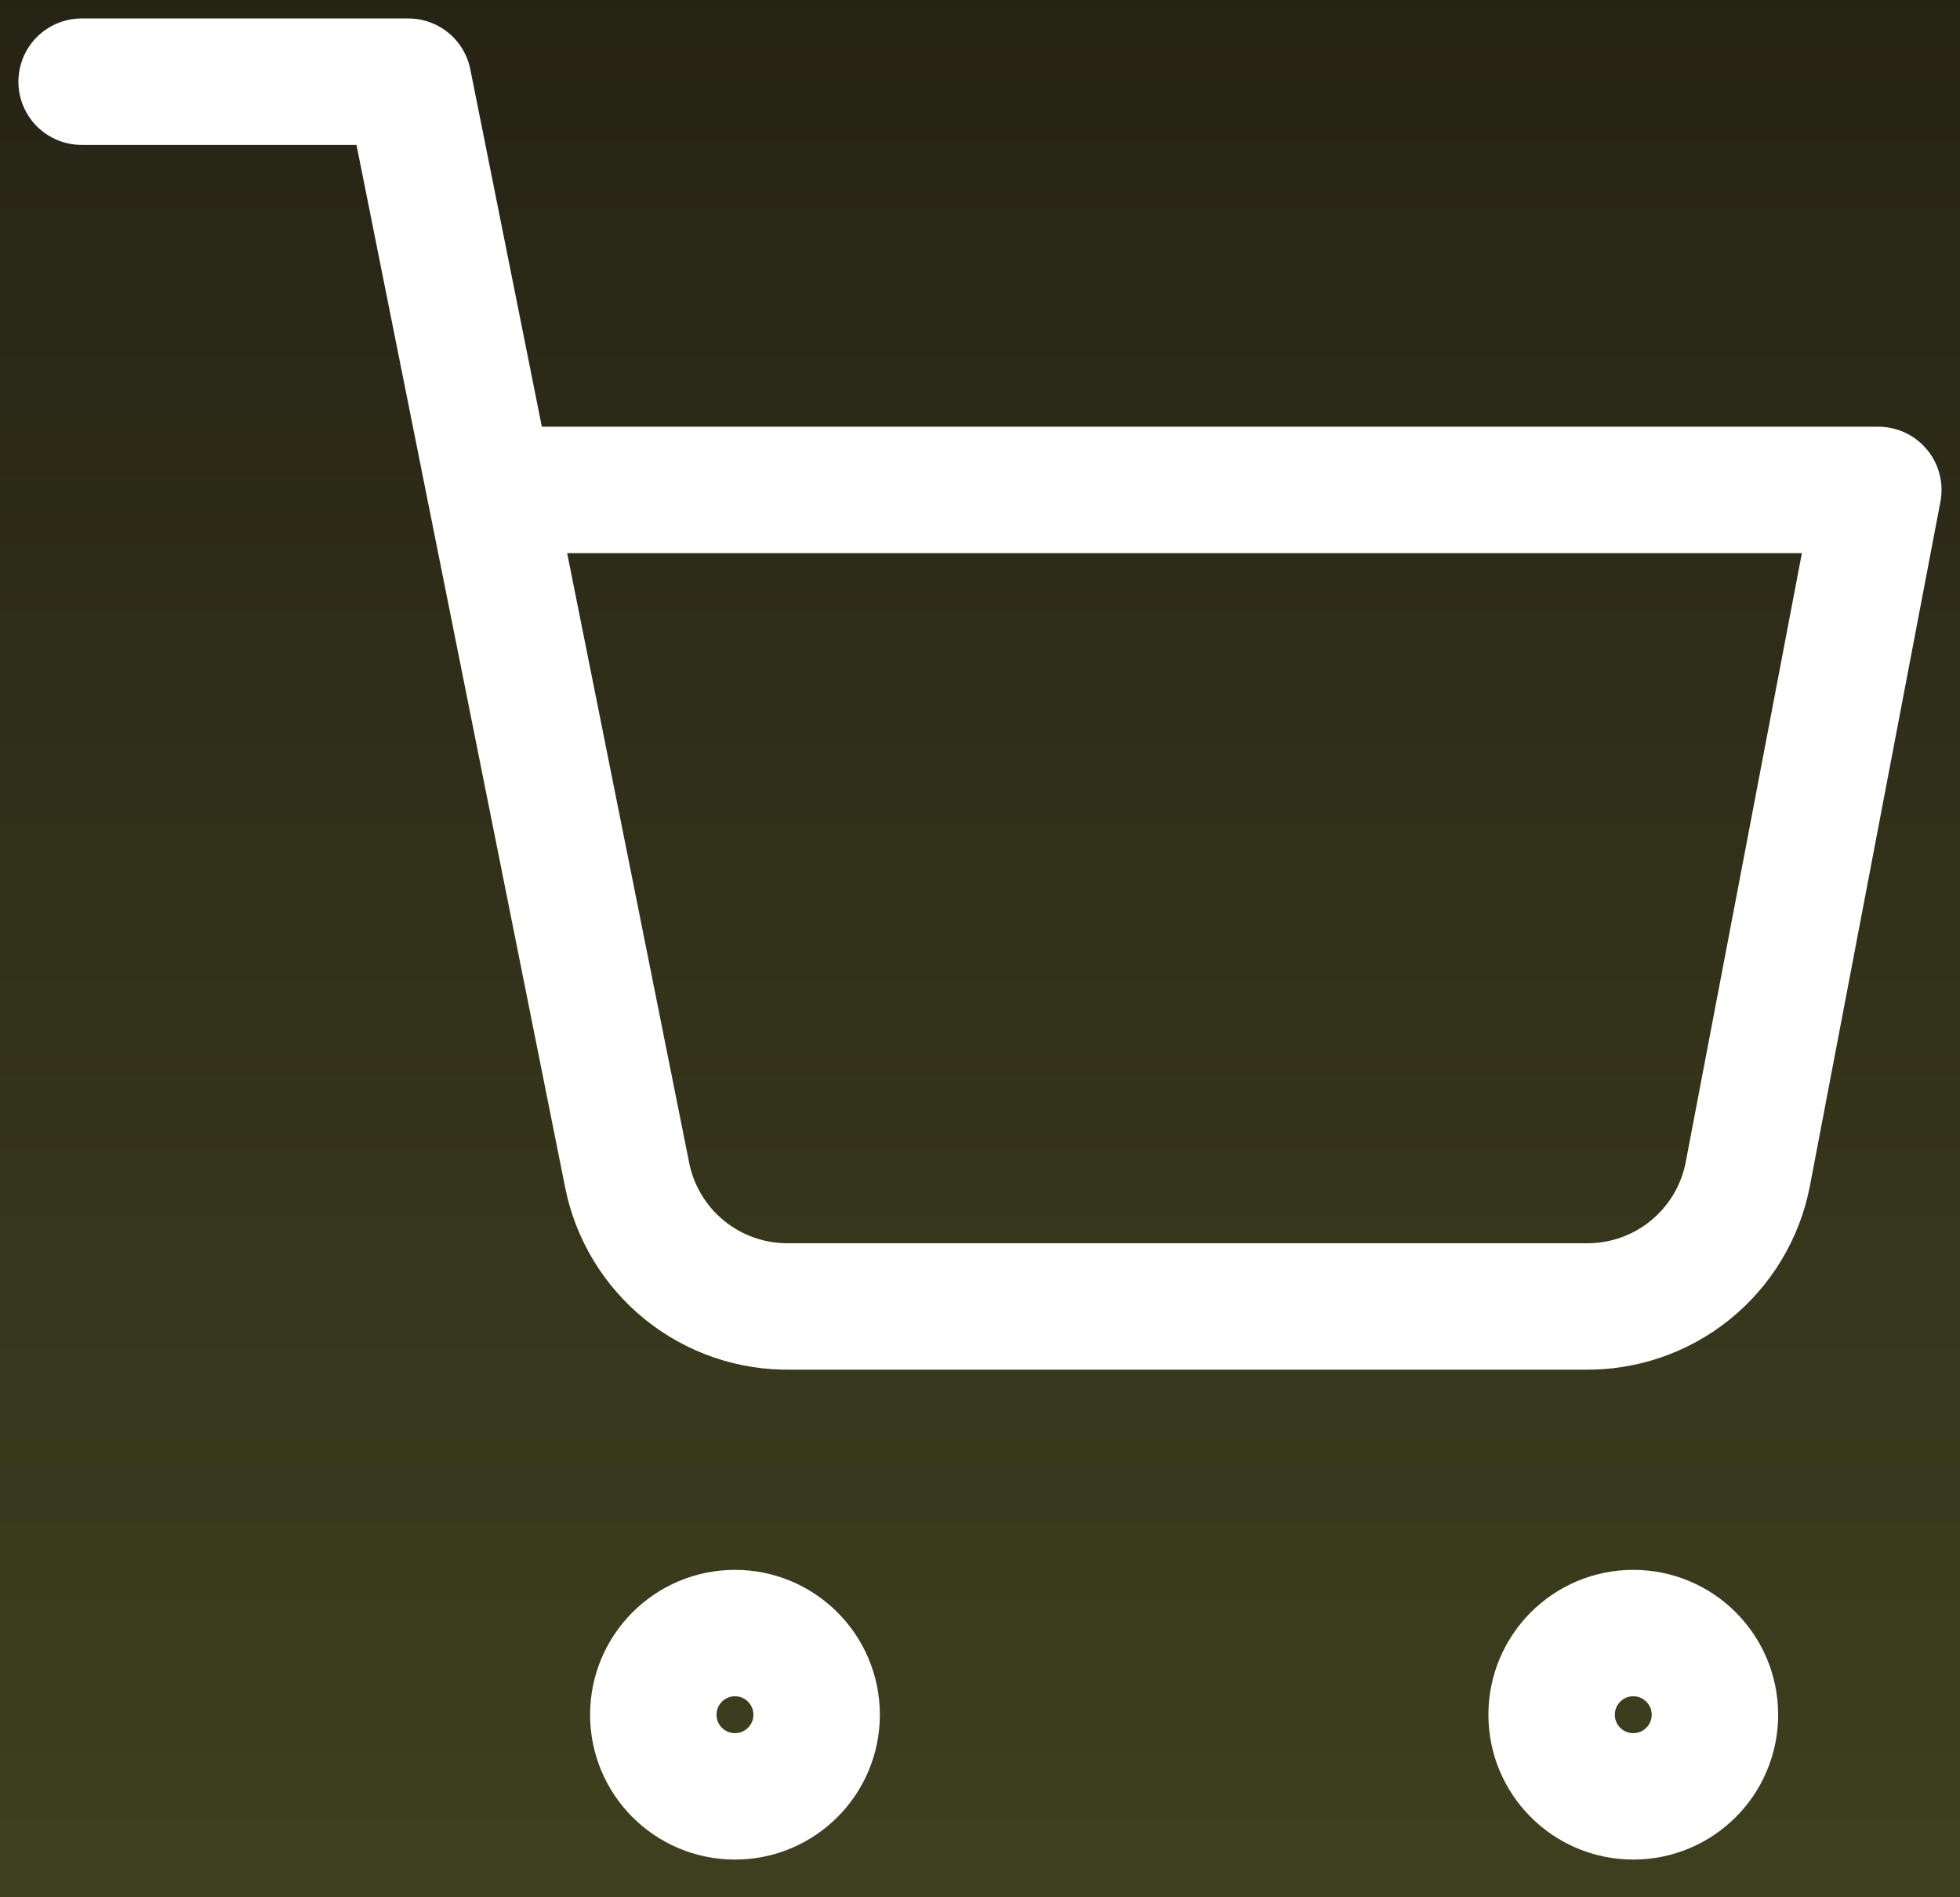
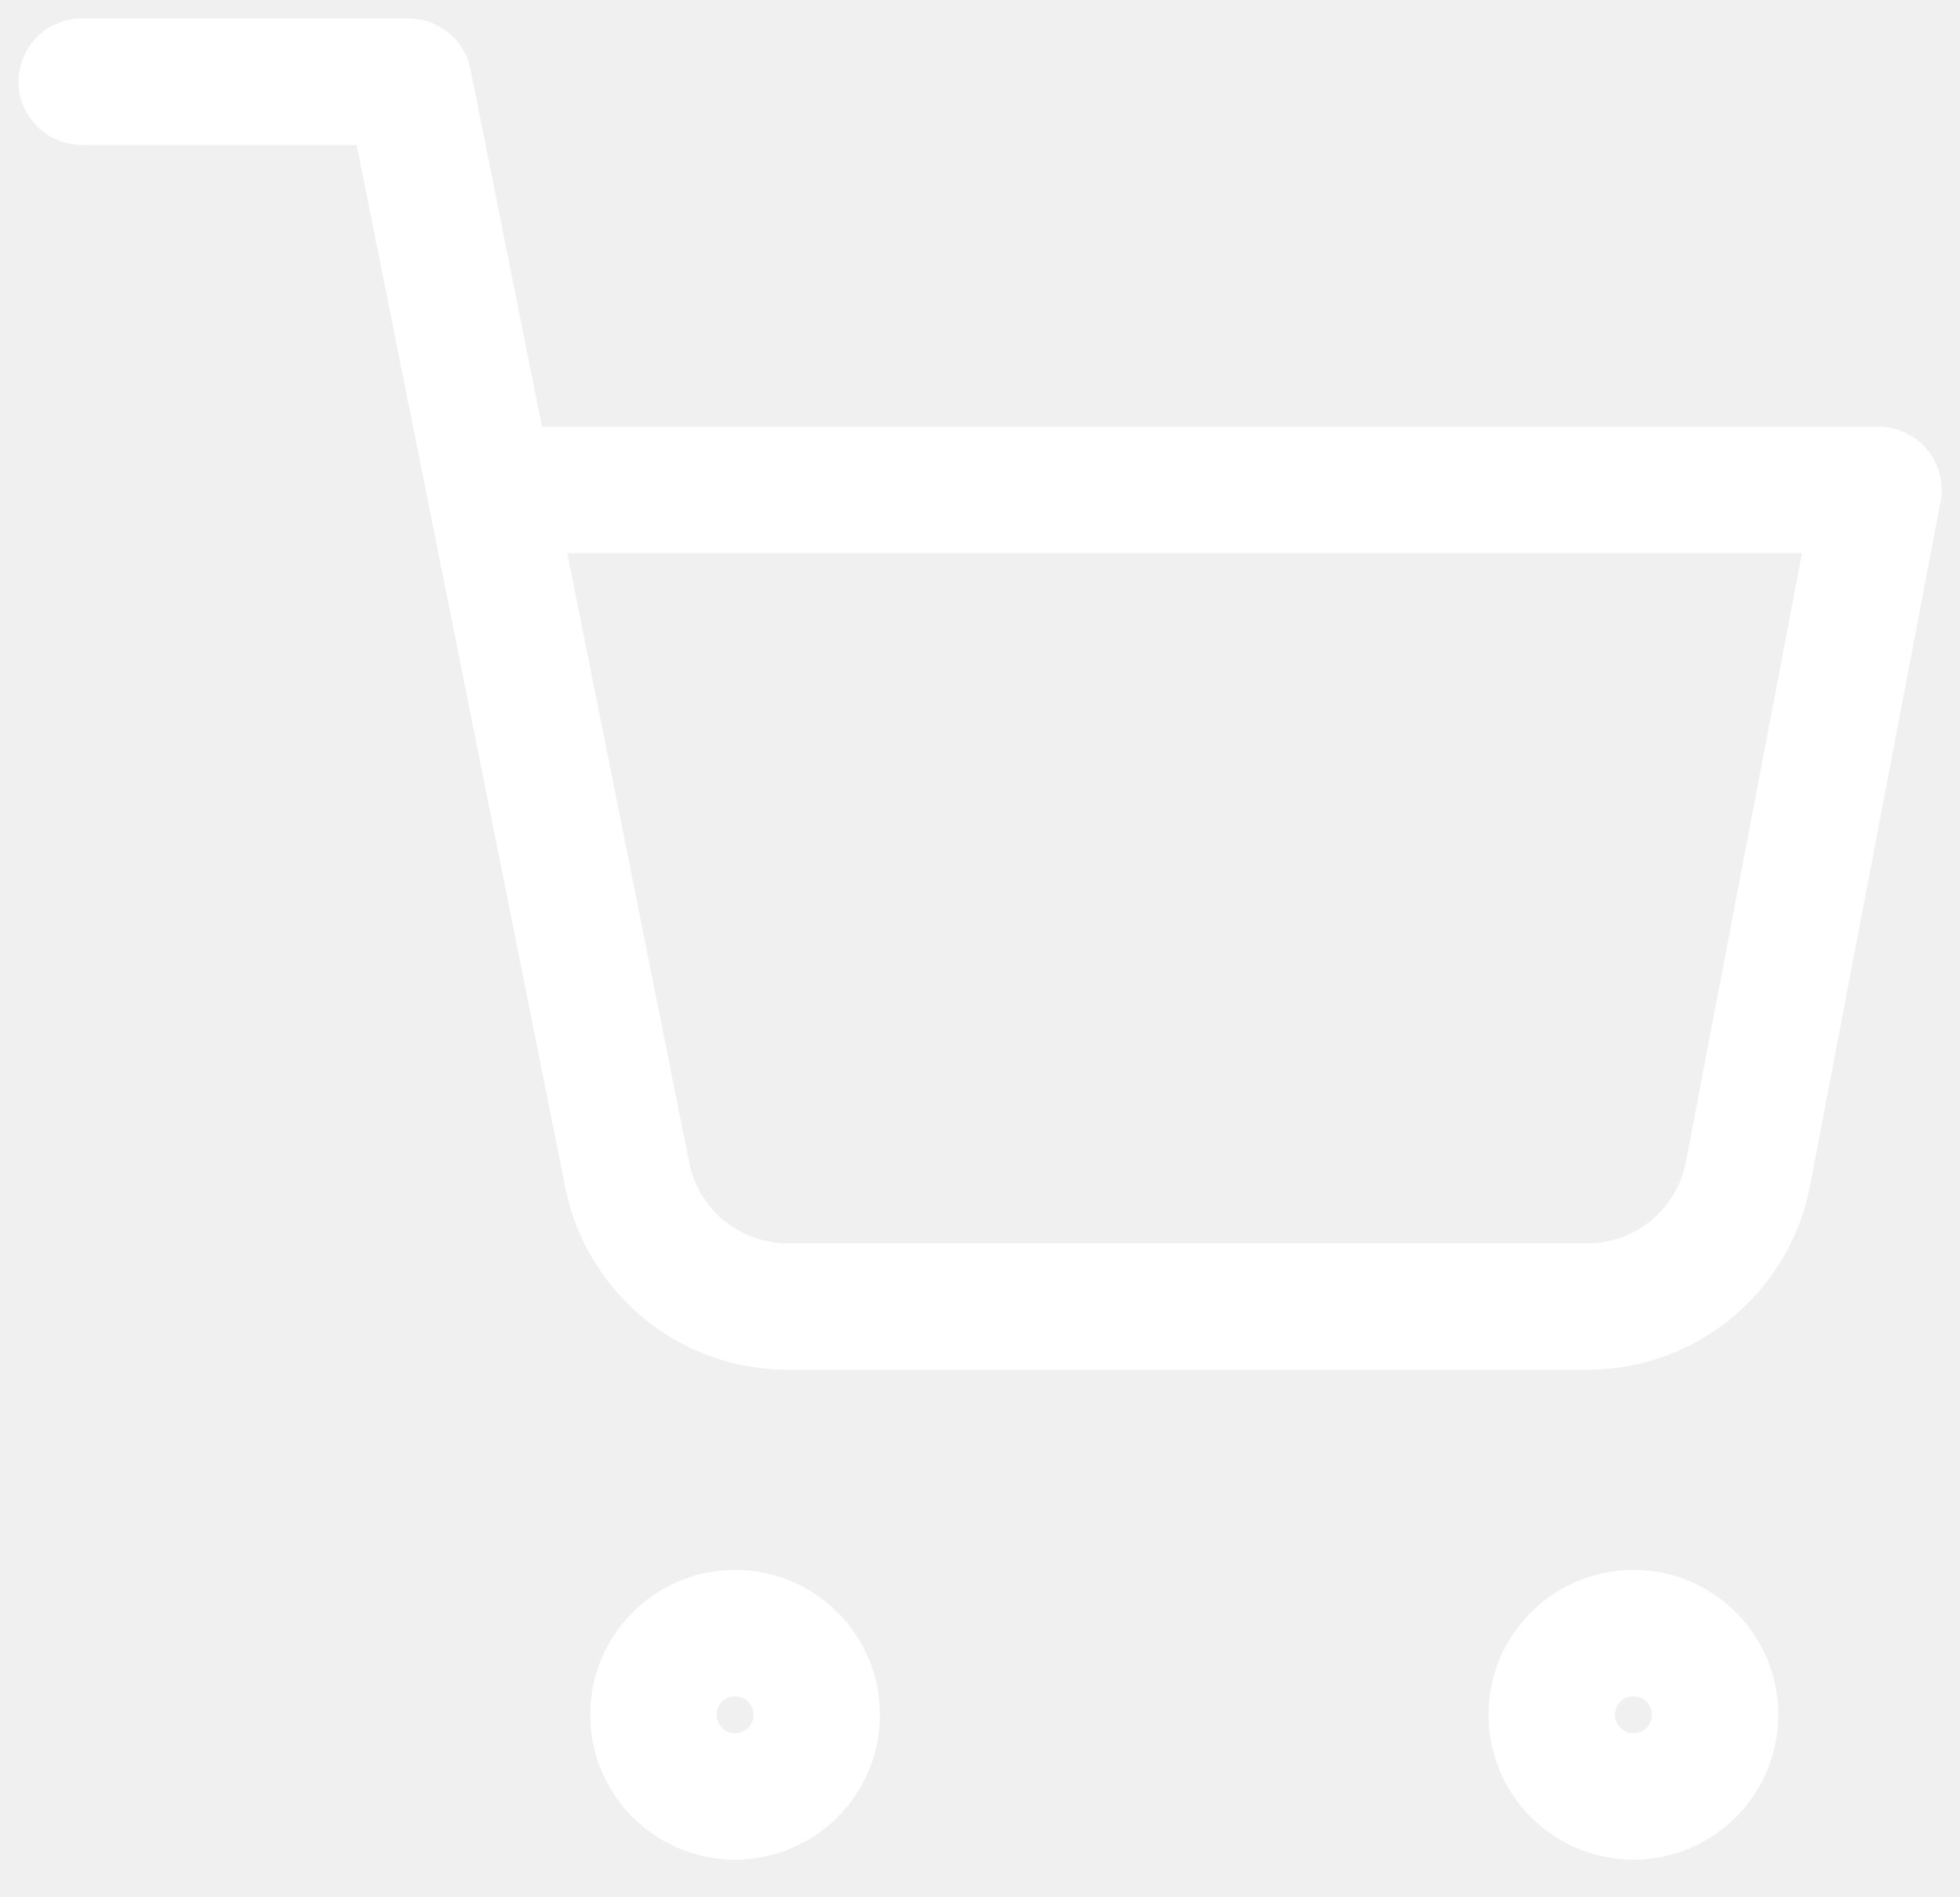
<svg xmlns="http://www.w3.org/2000/svg" width="31" height="30" viewBox="0 0 31 30" fill="none">
-   <rect width="31" height="30" fill="#1E1E1E" />
-   <g id="Desktop - 24" clip-path="url(#clip0_0_1)">
-     <rect width="1440" height="1024" transform="translate(-1194 -27)" fill="white" />
-     <rect id="Rectangle 26" x="-1194" y="-27" width="1440" height="85" fill="url(#paint0_linear_0_1)" />
-     <g id="Group 37">
-       <g id="Group 36">
-         <g id="Group 35">
-           <g id="Shopping cart">
-             <path id="Icon" d="M1.291 1.292H6.458L9.919 18.587C10.037 19.182 10.361 19.716 10.833 20.096C11.306 20.476 11.896 20.678 12.503 20.666H25.058C25.664 20.678 26.255 20.476 26.727 20.096C27.199 19.716 27.523 19.182 27.641 18.587L29.708 7.75H7.749M12.916 27.125C12.916 27.838 12.338 28.416 11.624 28.416C10.911 28.416 10.333 27.838 10.333 27.125C10.333 26.412 10.911 25.833 11.624 25.833C12.338 25.833 12.916 26.412 12.916 27.125ZM27.124 27.125C27.124 27.838 26.546 28.416 25.833 28.416C25.119 28.416 24.541 27.838 24.541 27.125C24.541 26.412 25.119 25.833 25.833 25.833C26.546 25.833 27.124 26.412 27.124 27.125Z" stroke="white" stroke-width="2" stroke-linecap="round" stroke-linejoin="round" />
-           </g>
-         </g>
-       </g>
-     </g>
-   </g>
-   <defs>
-     <linearGradient id="paint0_linear_0_1" x1="-474" y1="-27" x2="-474" y2="58" gradientUnits="userSpaceOnUse">
-       <stop stop-color="#100A0C" />
-       <stop offset="1" stop-color="#555A28" />
-     </linearGradient>
-     <clipPath id="clip0_0_1">
-       <rect width="1440" height="1024" fill="white" transform="translate(-1194 -27)" />
-     </clipPath>
-   </defs>
+   <path id="Icon" d="M1.293 1.292H6.46L9.921 18.587C10.039 19.182 10.363 19.716 10.835 20.096C11.307 20.477 11.899 20.679 12.505 20.667H25.06C25.666 20.679 26.257 20.477 26.729 20.096C27.201 19.716 27.525 19.182 27.643 18.587L29.71 7.75H7.751M12.918 27.125C12.918 27.839 12.34 28.417 11.626 28.417C10.913 28.417 10.335 27.839 10.335 27.125C10.335 26.412 10.913 25.834 11.626 25.834C12.34 25.834 12.918 26.412 12.918 27.125ZM27.126 27.125C27.126 27.839 26.548 28.417 25.835 28.417C25.121 28.417 24.543 27.839 24.543 27.125C24.543 26.412 25.121 25.834 25.835 25.834C26.548 25.834 27.126 26.412 27.126 27.125Z" stroke="white" stroke-width="2" stroke-linecap="round" stroke-linejoin="round" />
</svg>
